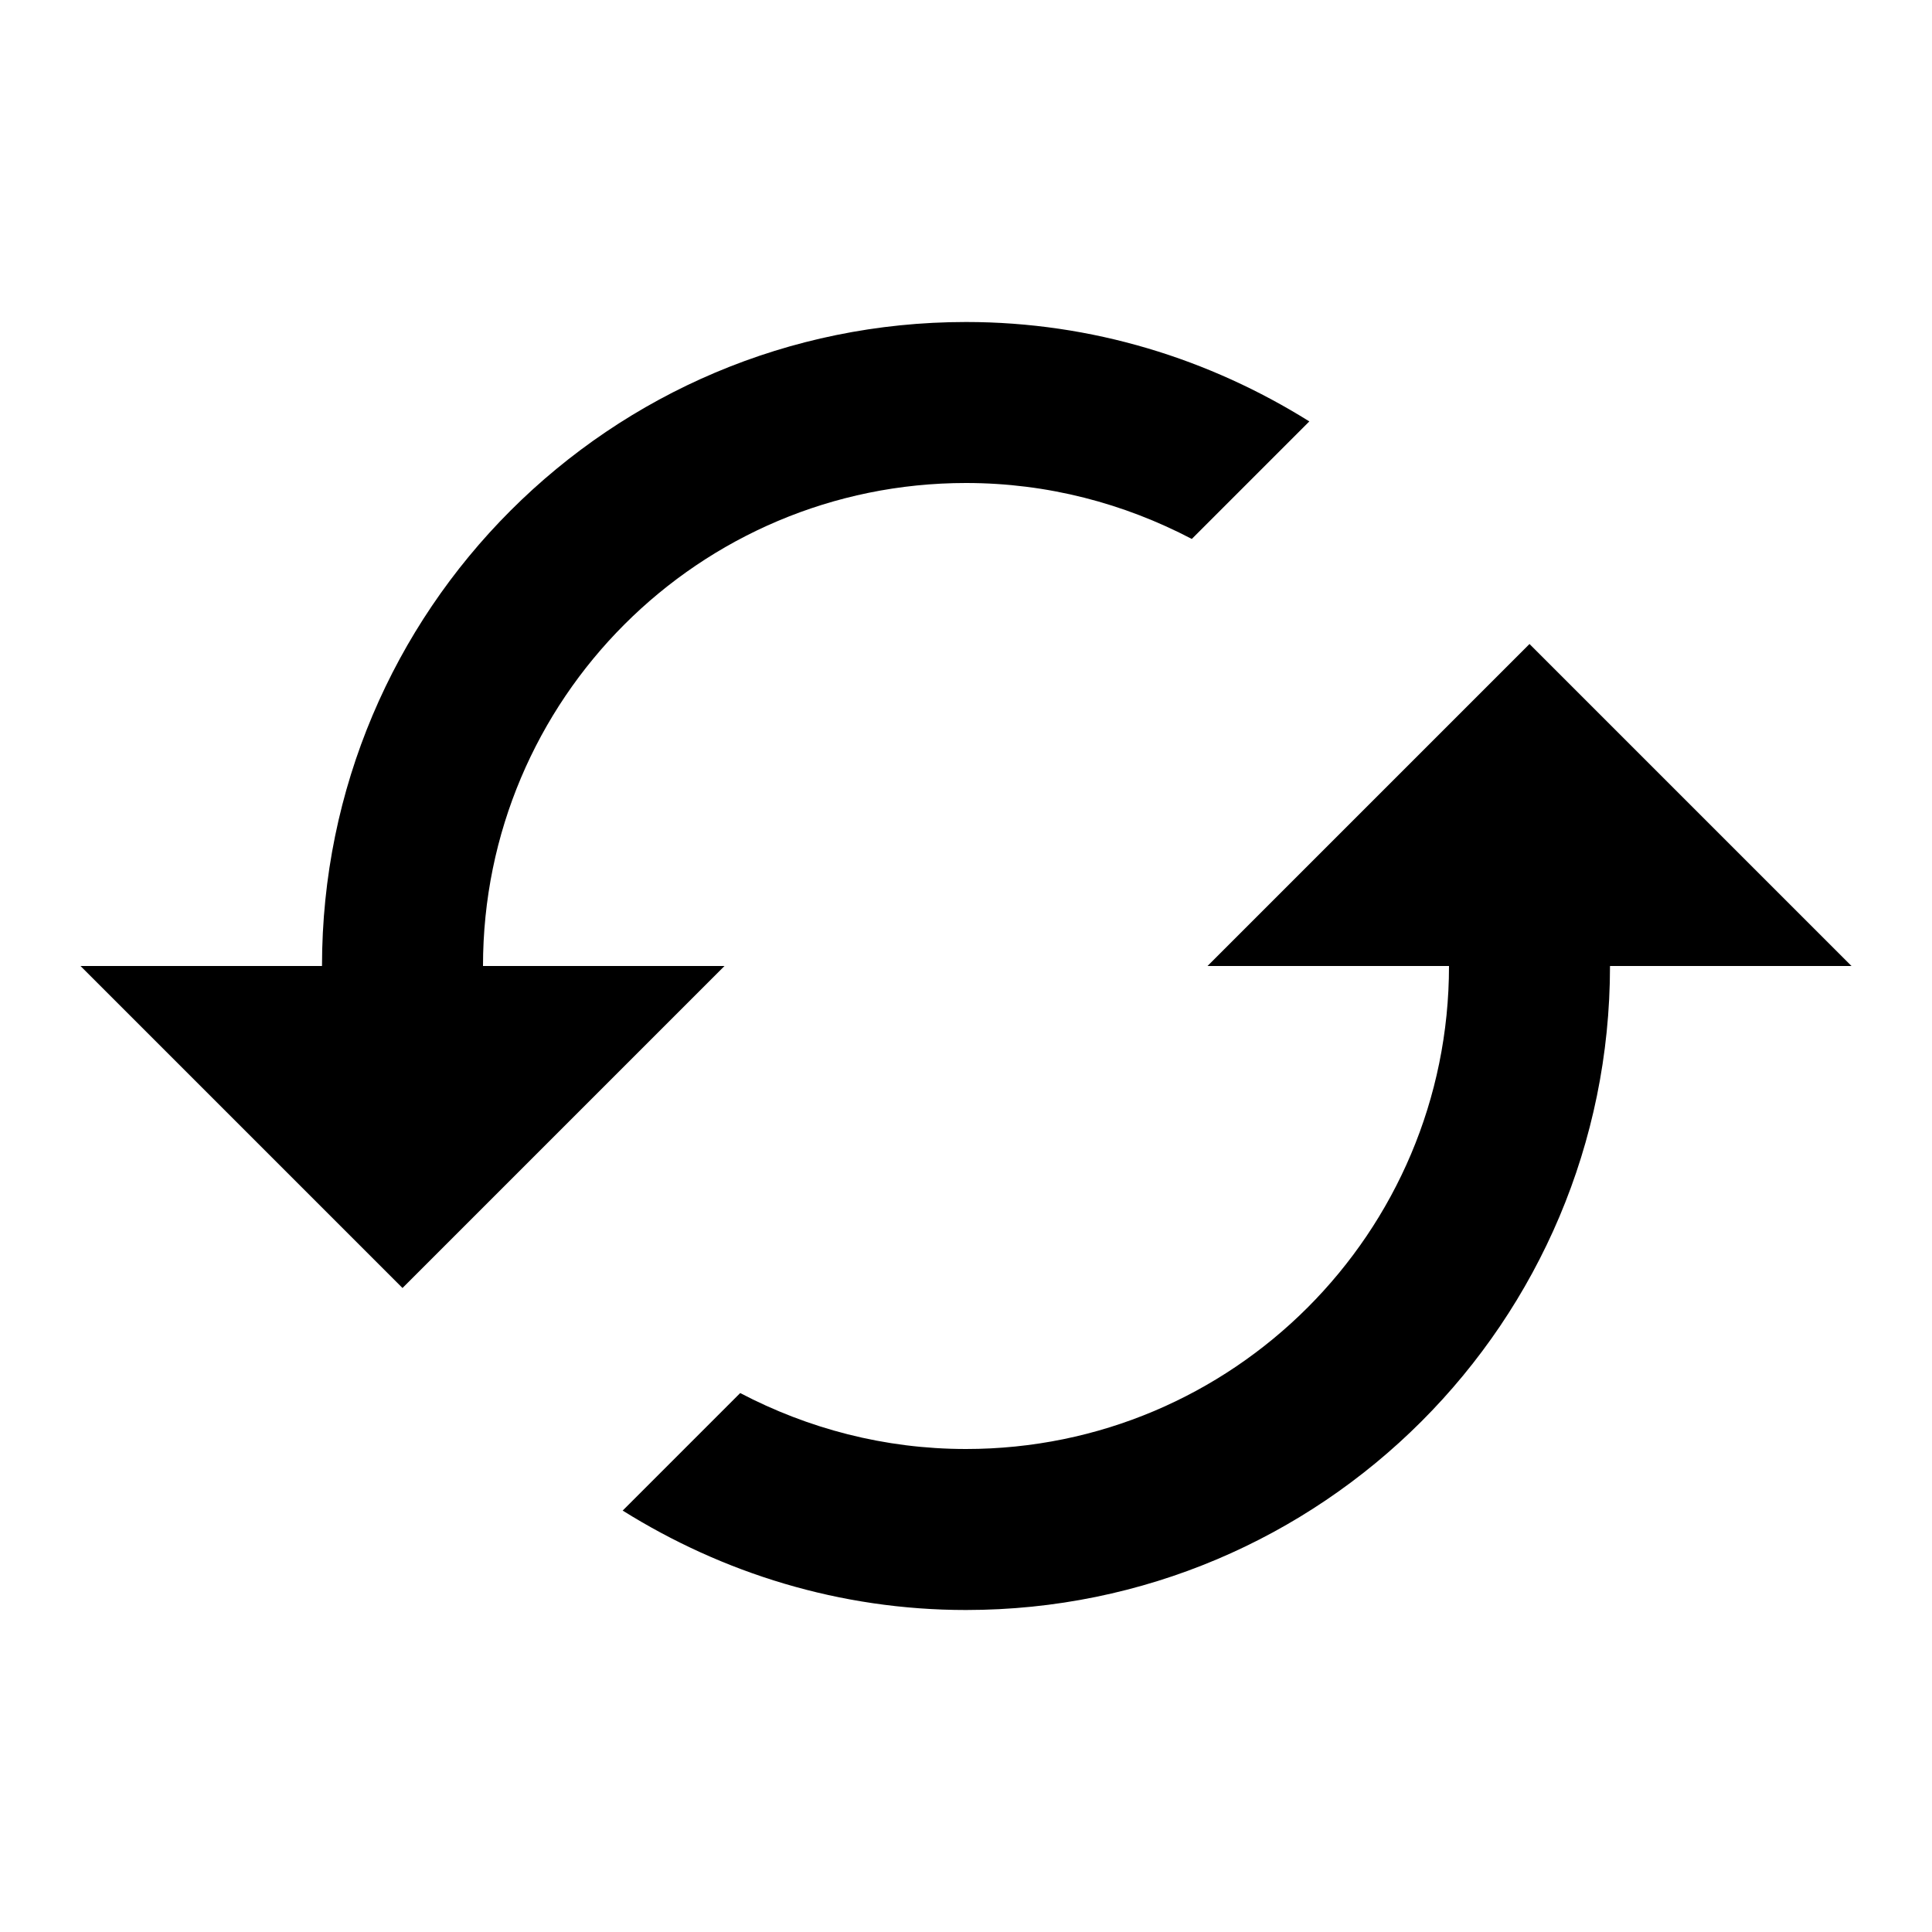
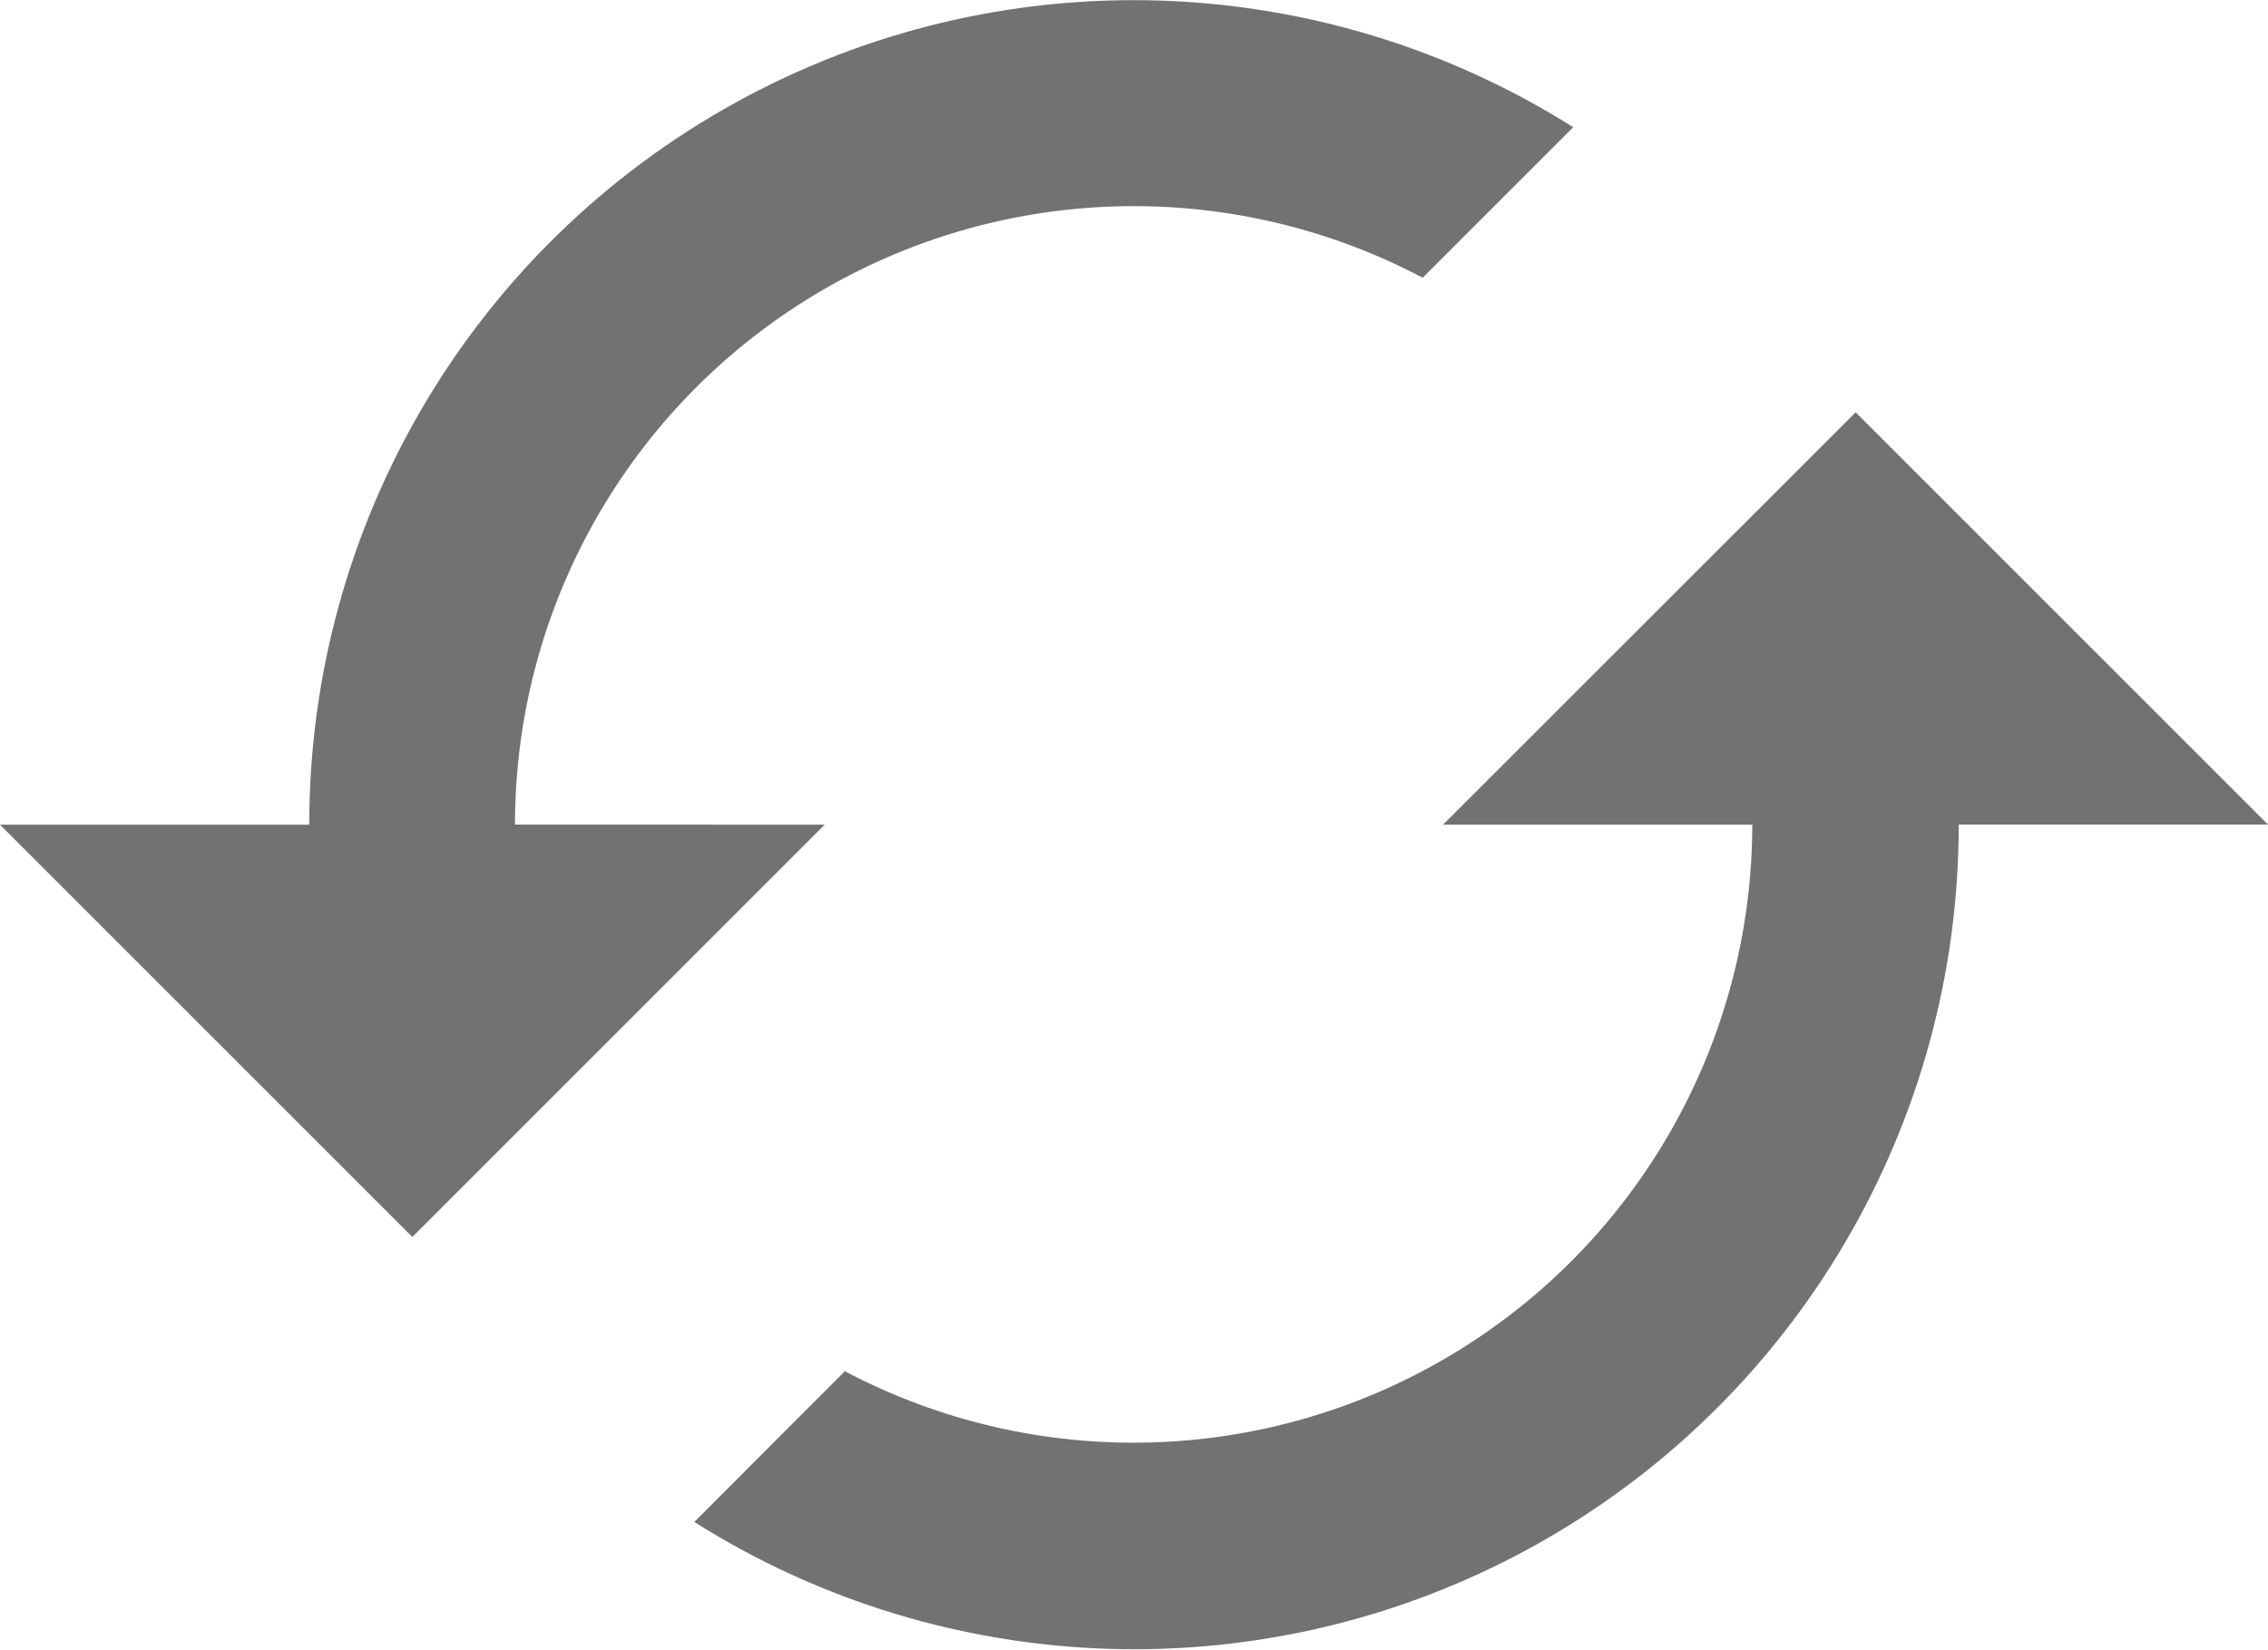
- <svg xmlns="http://www.w3.org/2000/svg" width="48" height="48" viewBox="0 0 48 48">
-   <path d="M38 16l-8 8h6c0 6.63-5.37 12-12 12-2.03 0-3.93-.51-5.61-1.39l-2.92 2.92C17.95 39.08 20.86 40 24 40c8.84 0 16-7.16 16-16h6l-8-8zm-26 8c0-6.63 5.37-12 12-12 2.03 0 3.93.51 5.61 1.39l2.92-2.92C30.05 8.92 27.14 8 24 8 15.16 8 8 15.16 8 24H2l8 8 8-8h-6z" />
+ <svg xmlns="http://www.w3.org/2000/svg" width="22.161" height="16.117" viewBox="0 0 22.161 16.117">
+   <path id="cached_48px" d="M20.132,12.029,16.1,16.059h3.022A6.046,6.046,0,0,1,10.255,21.4L8.784,22.873a8.055,8.055,0,0,0,12.355-6.815h3.022Zm-13.1,4.029a6.046,6.046,0,0,1,8.869-5.344l1.471-1.471A8.054,8.054,0,0,0,5.022,16.059H2l4.029,4.029,4.029-4.029Z" transform="translate(-2 -8)" fill="#727272" />
</svg>
